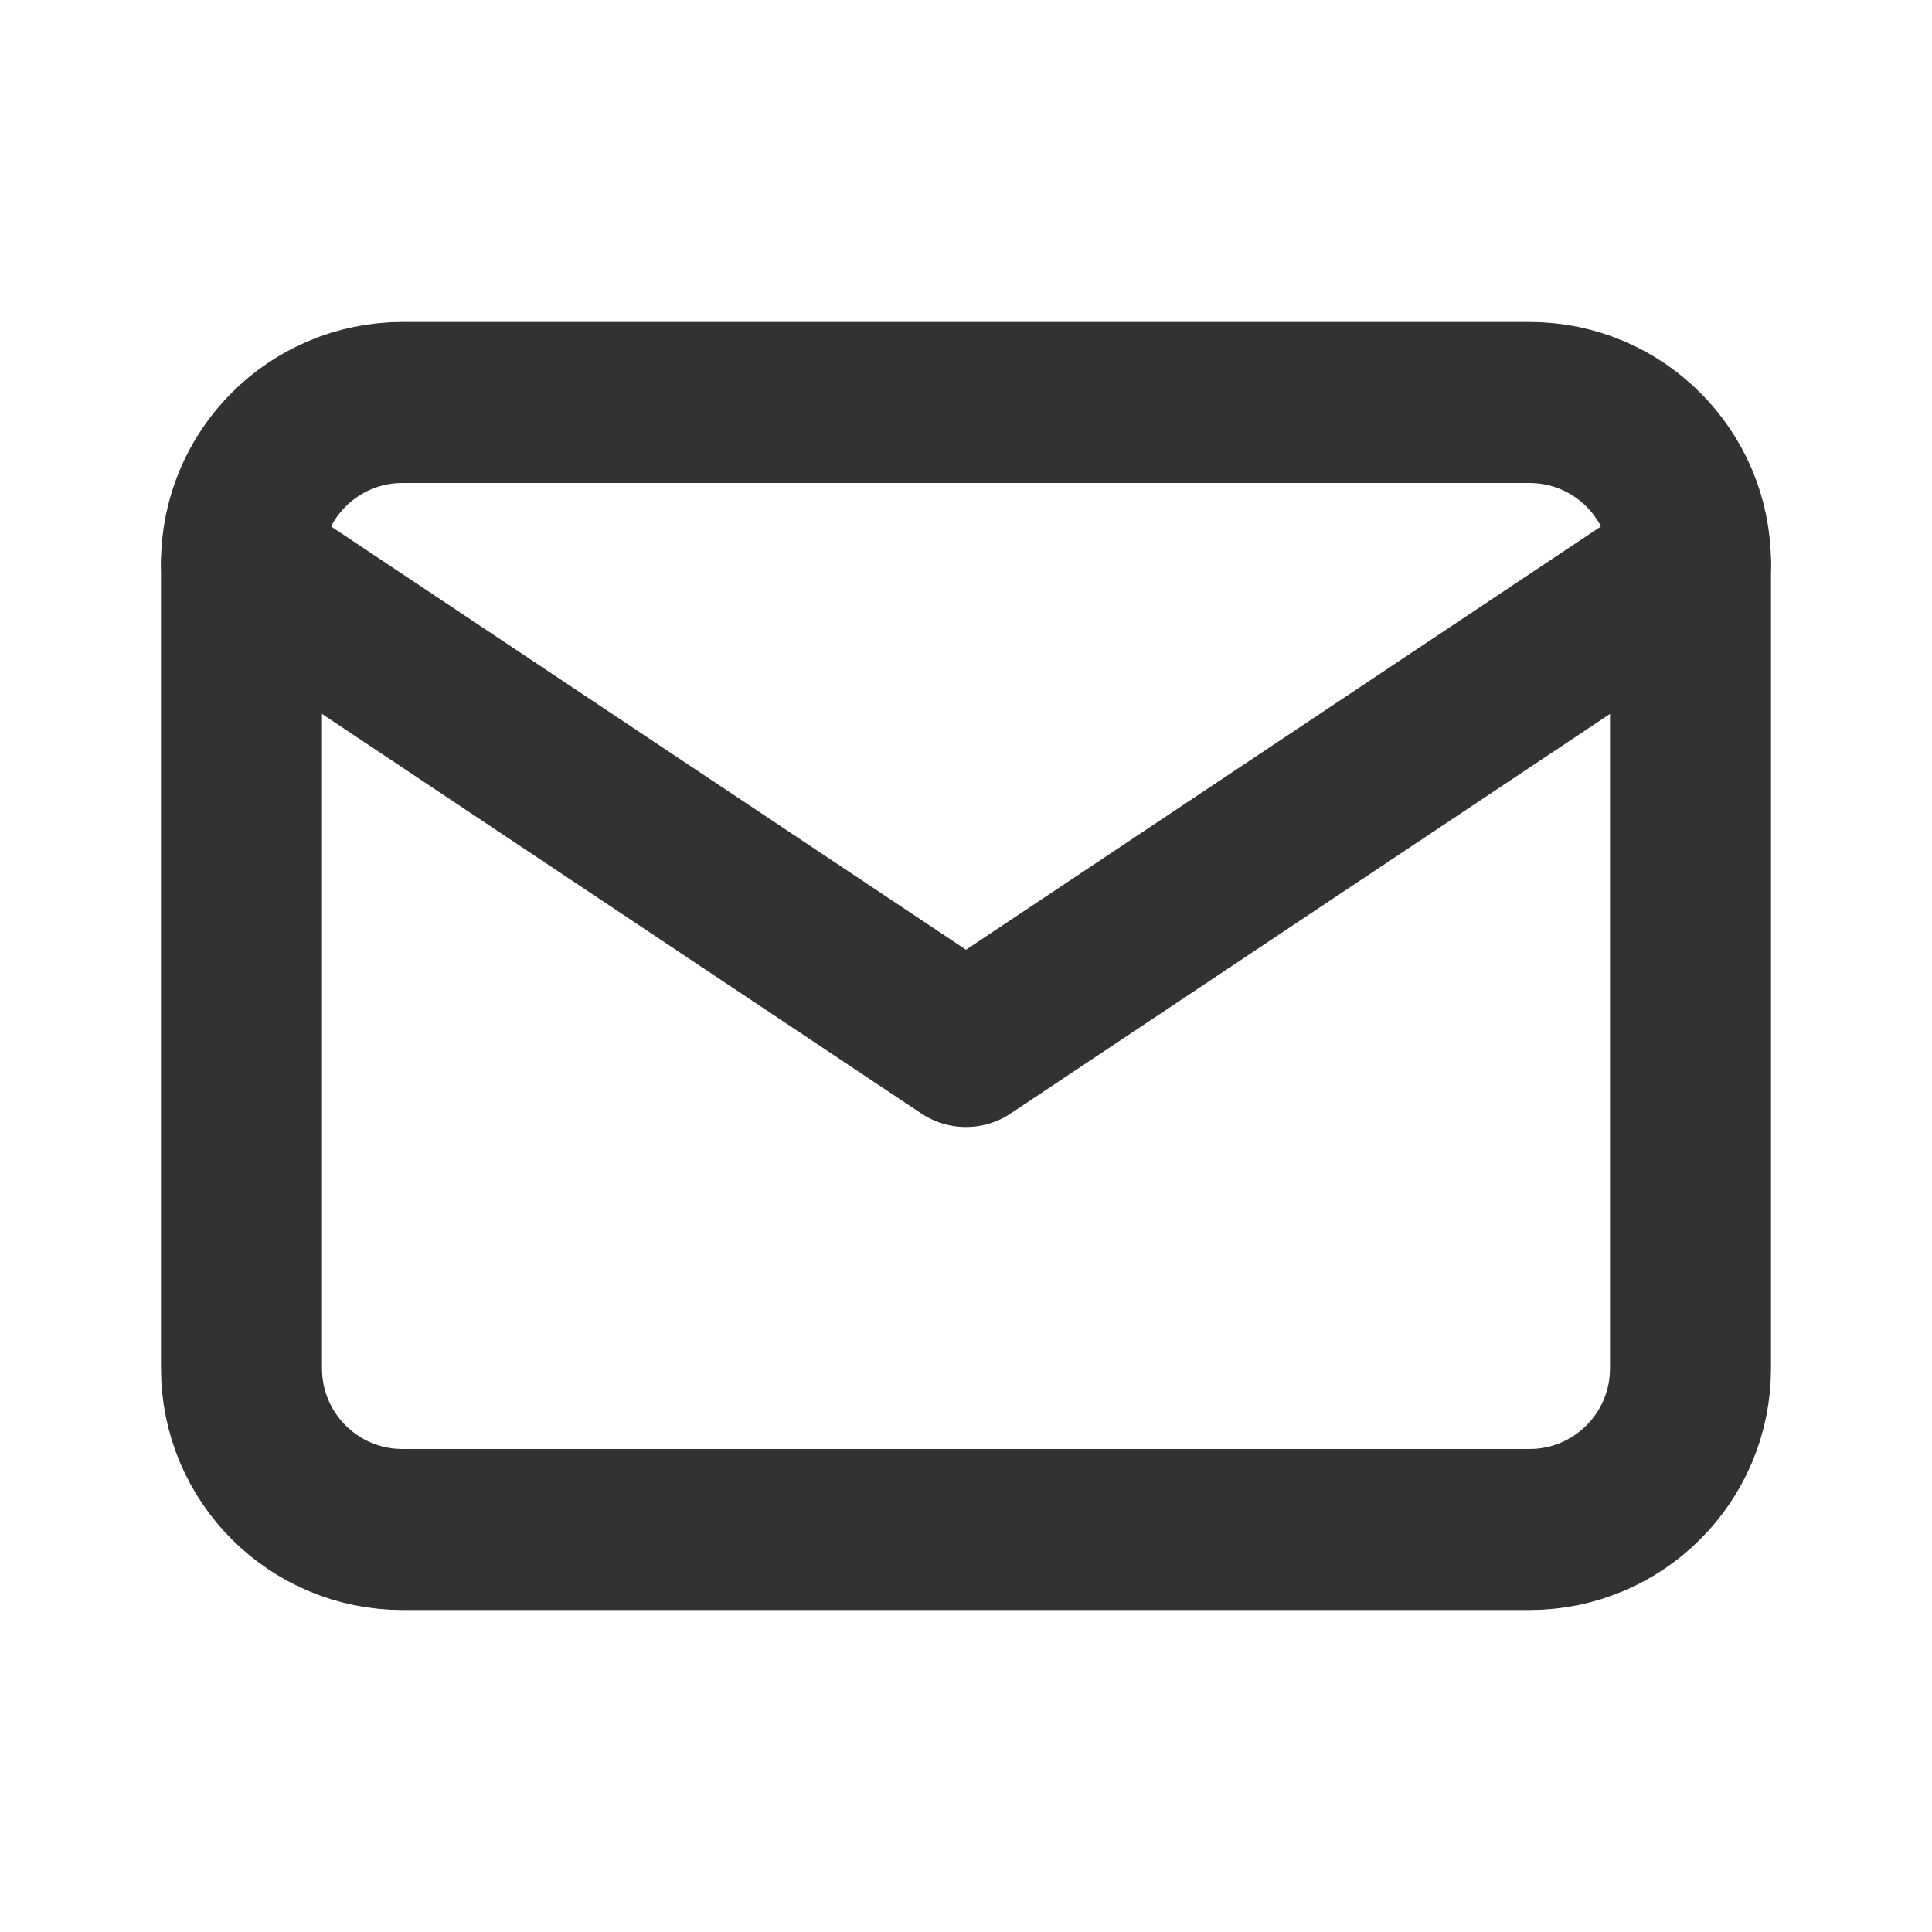
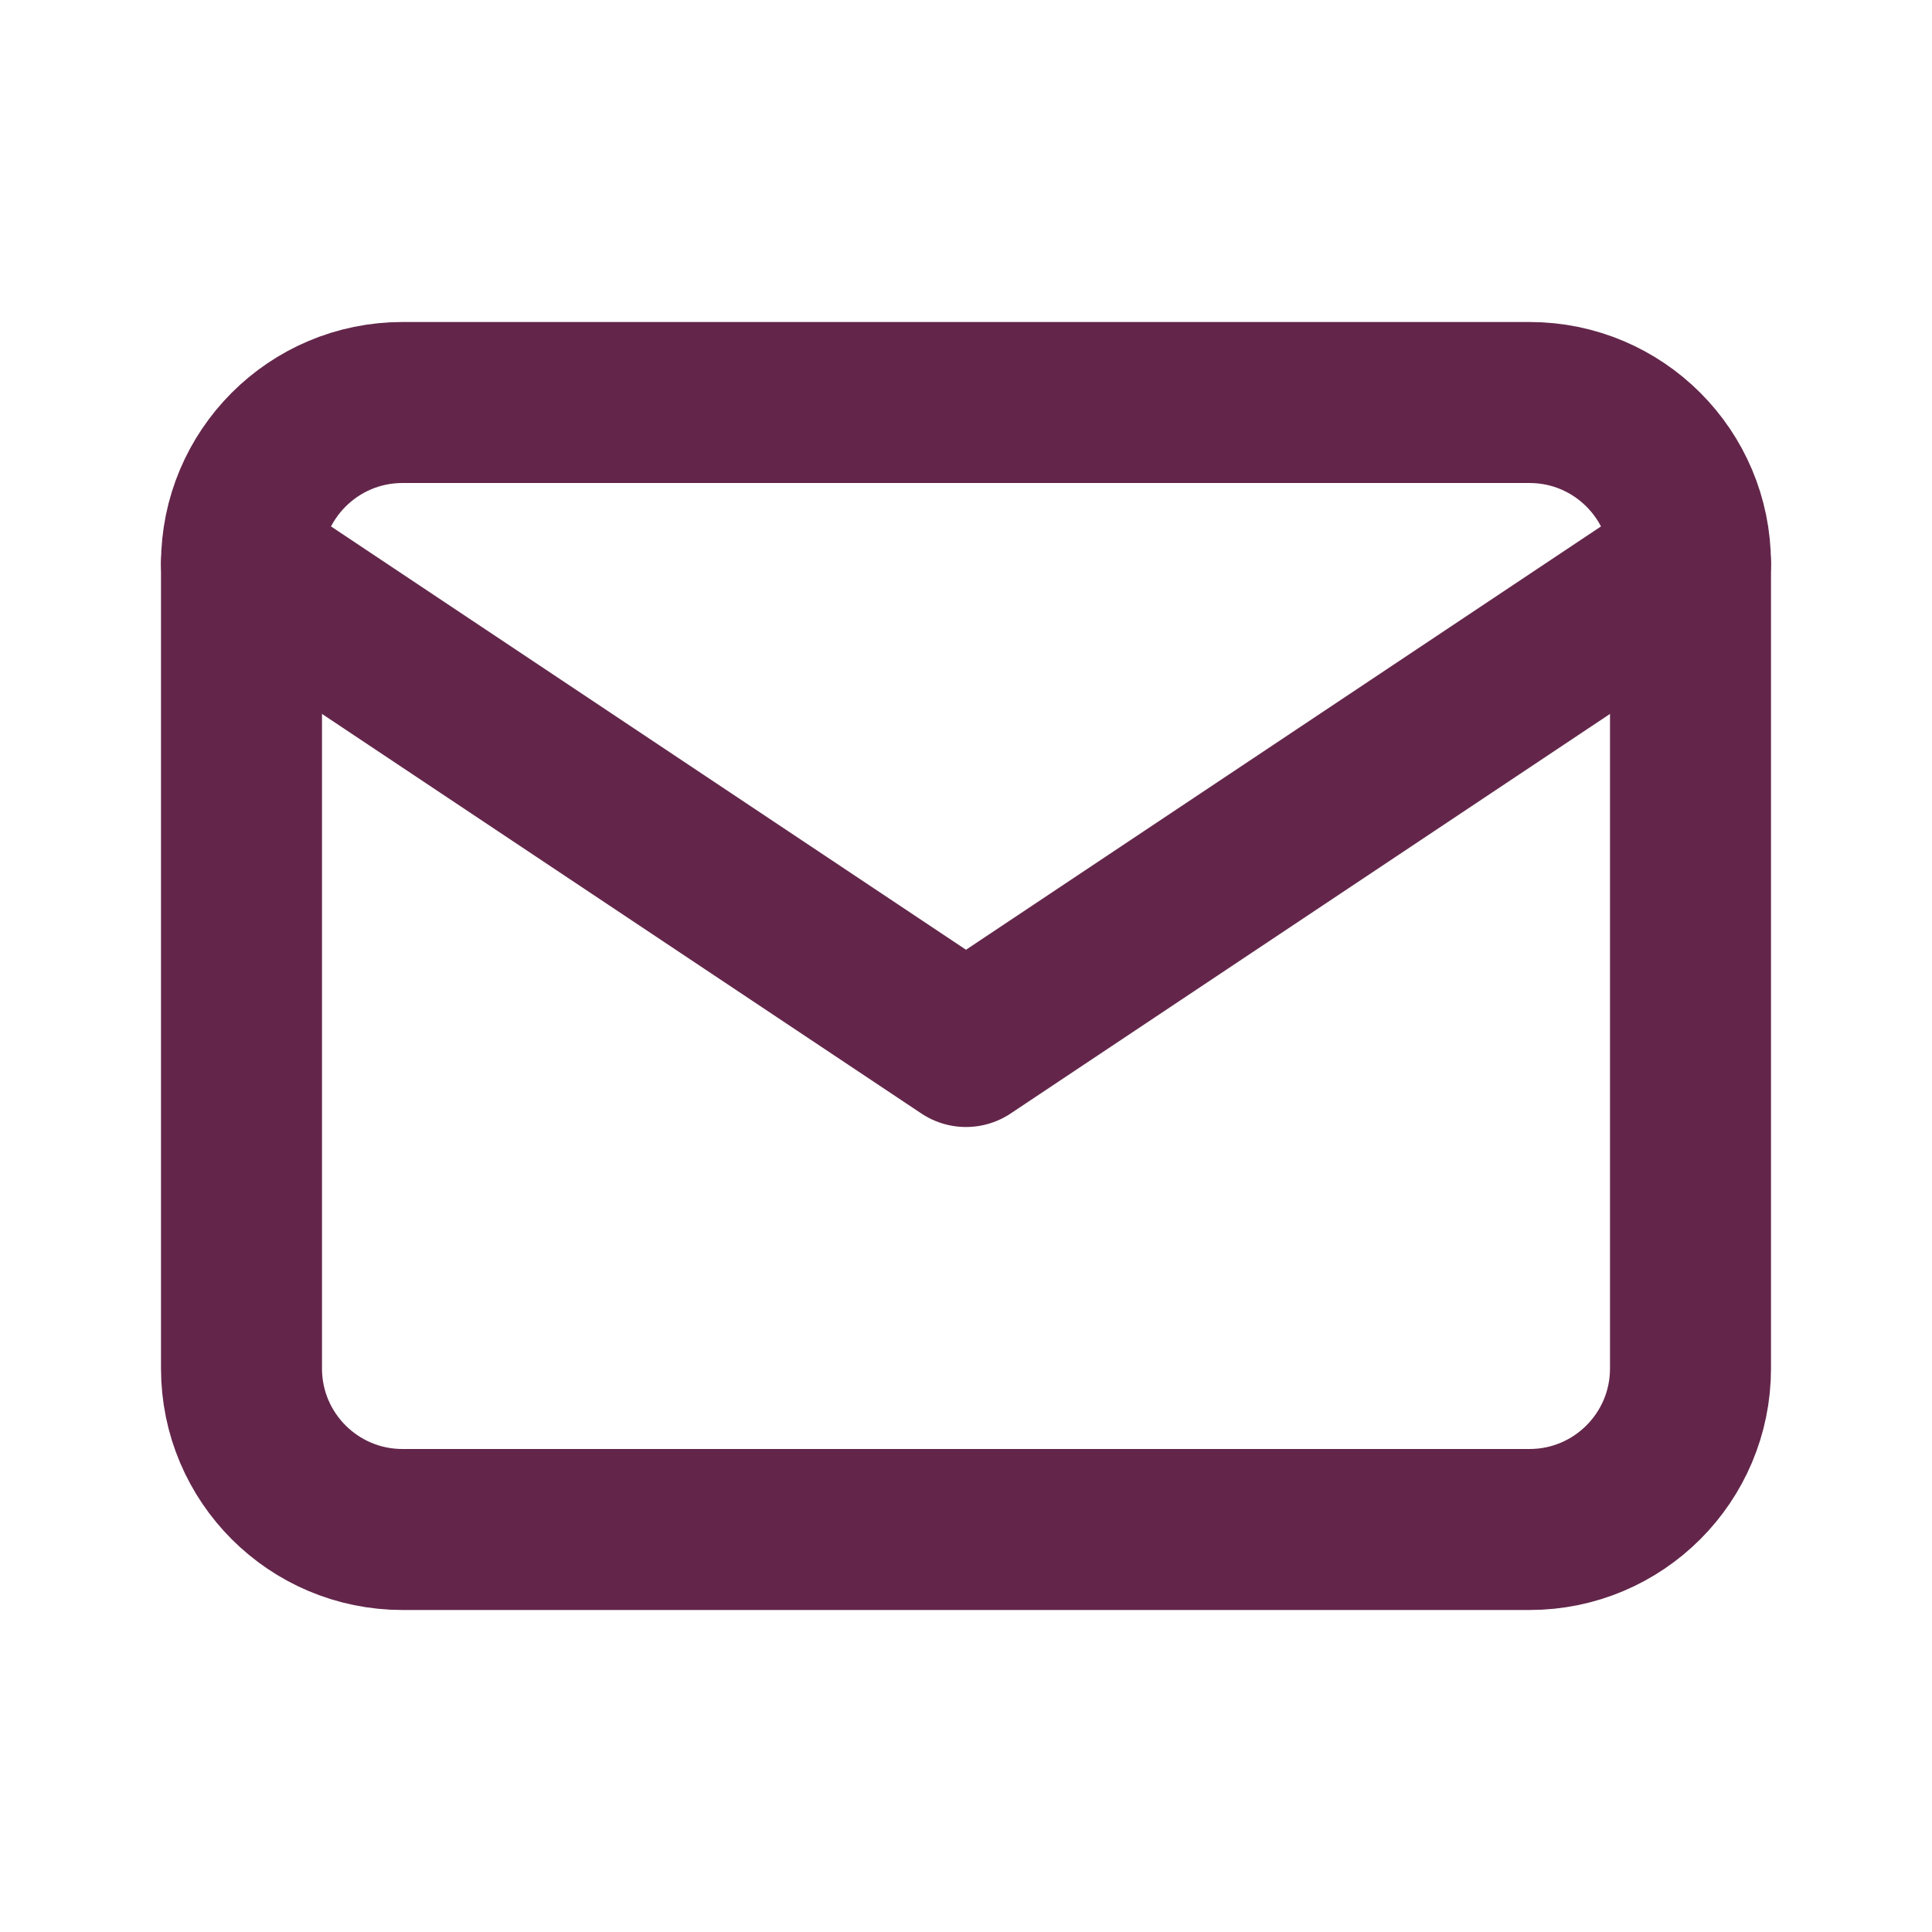
- <svg xmlns="http://www.w3.org/2000/svg" width="24" height="24" viewBox="0 0 24 24" fill="none" stroke="#323232" stroke-width="2" stroke-linecap="round" stroke-linejoin="round" class="icon icon-tabler icons-tabler-outline icon-tabler-mail">
+ <svg xmlns="http://www.w3.org/2000/svg" width="24" height="24" viewBox="0 0 24 24" fill="none" stroke="#63264a" stroke-width="2" stroke-linecap="round" stroke-linejoin="round" class="icon icon-tabler icons-tabler-outline icon-tabler-mail">
  <path stroke="none" d="M0 0h24v24H0z" fill="none" />
  <path d="M3 7a2 2 0 0 1 2 -2h14a2 2 0 0 1 2 2v10a2 2 0 0 1 -2 2h-14a2 2 0 0 1 -2 -2v-10z" />
  <path d="M3 7l9 6l9 -6" />
</svg>
